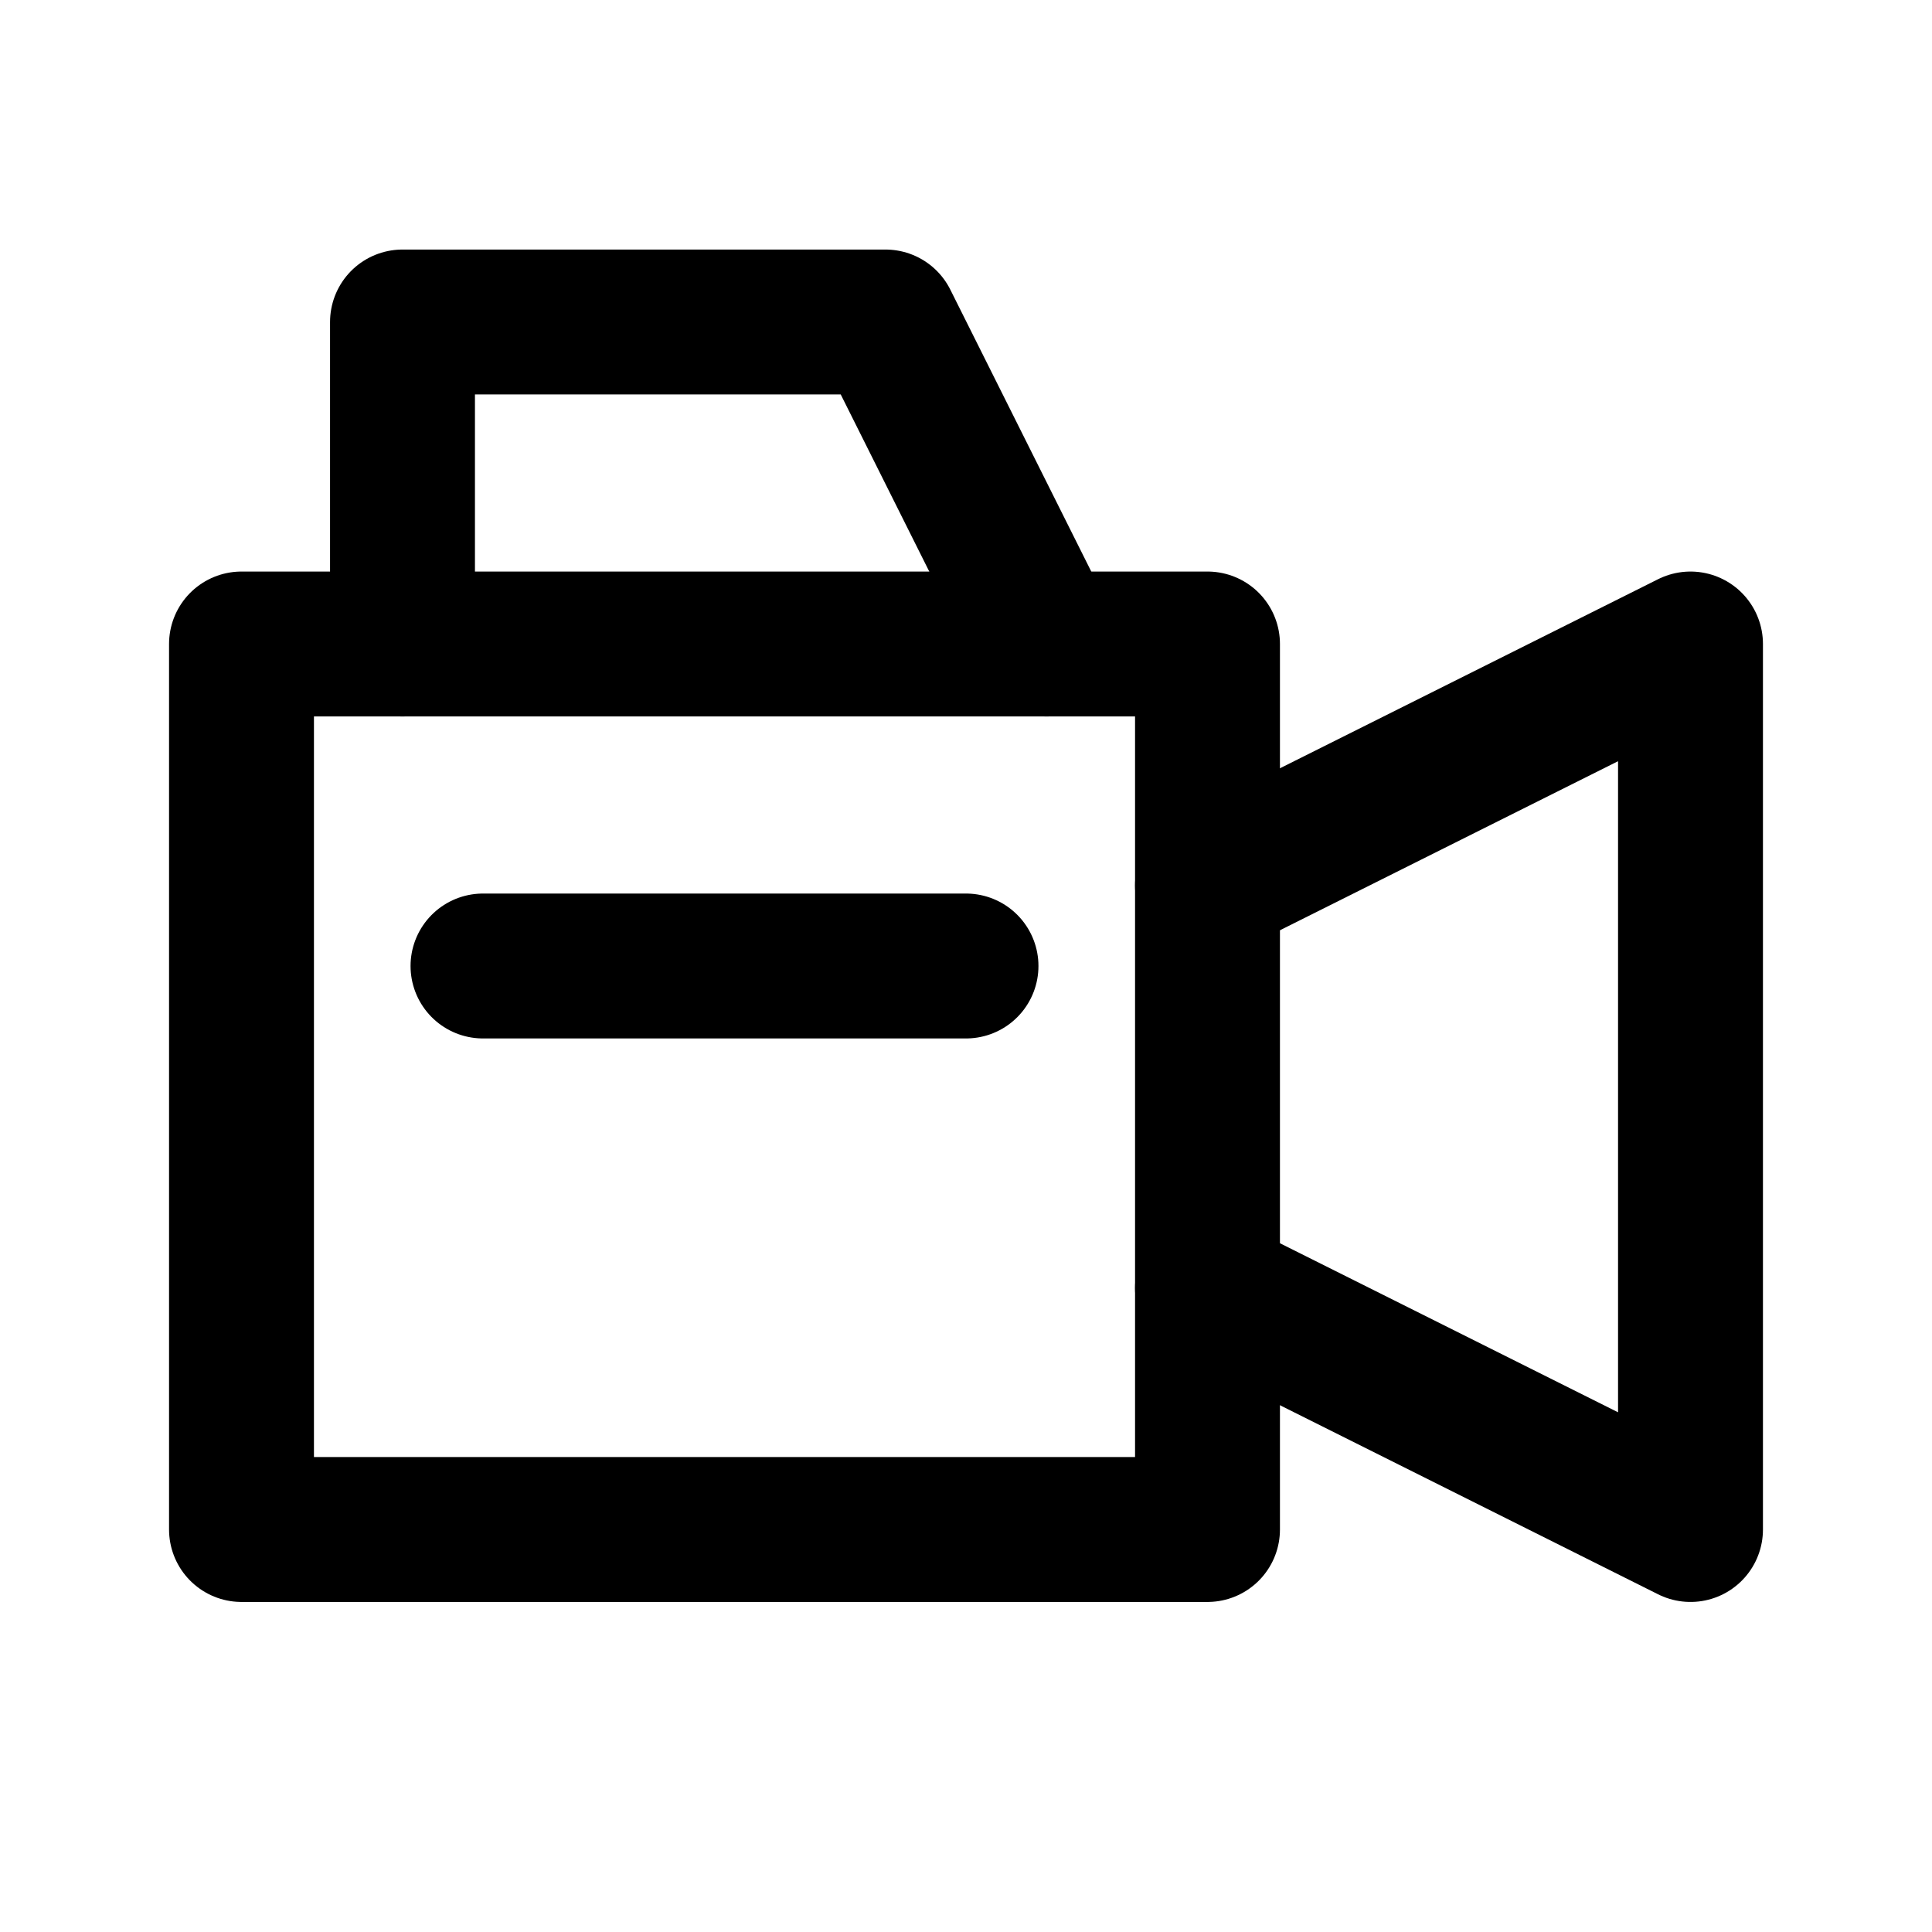
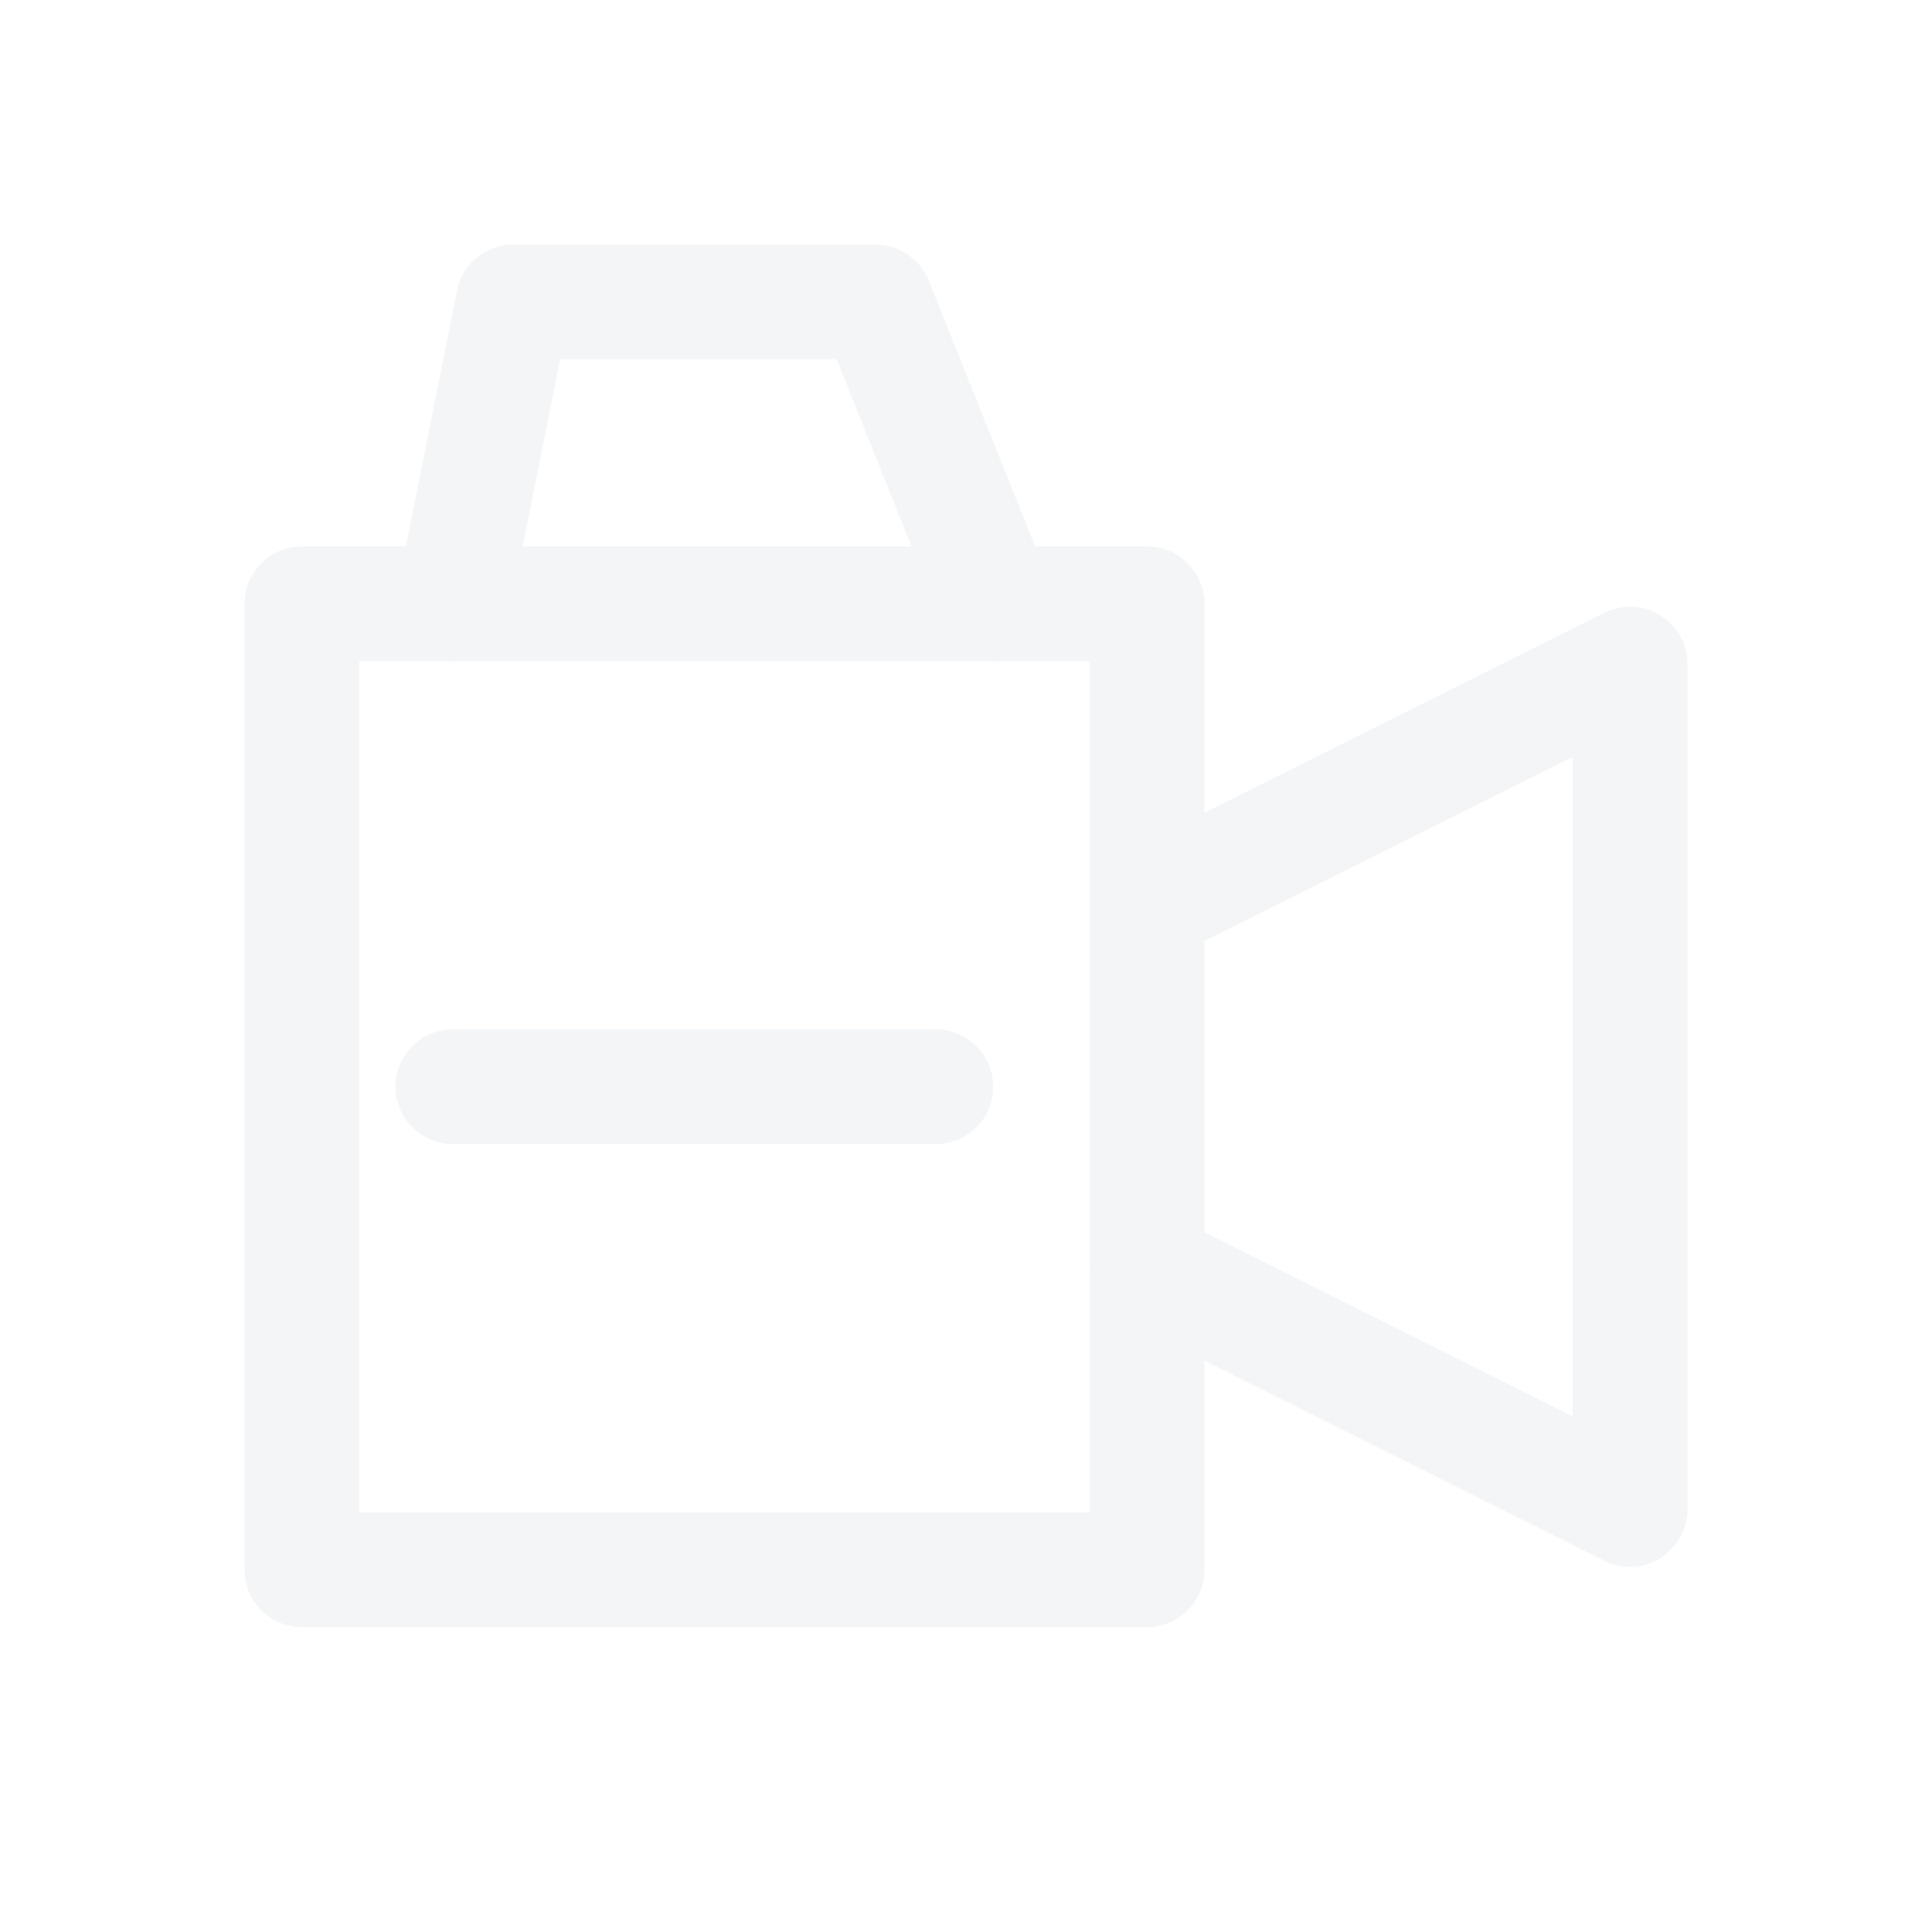
- <svg xmlns="http://www.w3.org/2000/svg" viewBox="0 0 24 24" fill="none" stroke="currentColor" stroke-width="1.8" stroke-linecap="round" stroke-linejoin="round">
-   <polyline points="3,8 15,8 15,19 3,19 3,8" />
-   <polyline points="15,11 21,8 21,19 15,16" />
-   <polyline points="5,8 5,4 11,4 13,8" />
-   <polyline points="6,12 12,12" />
+ <svg xmlns="http://www.w3.org/2000/svg" width="64" height="64" viewBox="0 0 64 64" fill="none">
+   <polyline points="10,20 38,20 38,52 10,52 10,20" fill="none" stroke="#F3F5F7" stroke-width="3.8" stroke-linecap="round" stroke-linejoin="round" />
+   <polyline points="38,30 54,22 54,50 38,42" fill="none" stroke="#F3F5F7" stroke-width="3.8" stroke-linecap="round" stroke-linejoin="round" />
+   <polyline points="15,20 17,10 29,10 33,20" fill="none" stroke="#F3F5F7" stroke-width="3.8" stroke-linecap="round" stroke-linejoin="round" />
+   <polyline points="15,36 31,36" fill="none" stroke="#F3F5F7" stroke-width="3.8" stroke-linecap="round" stroke-linejoin="round" />
</svg>
